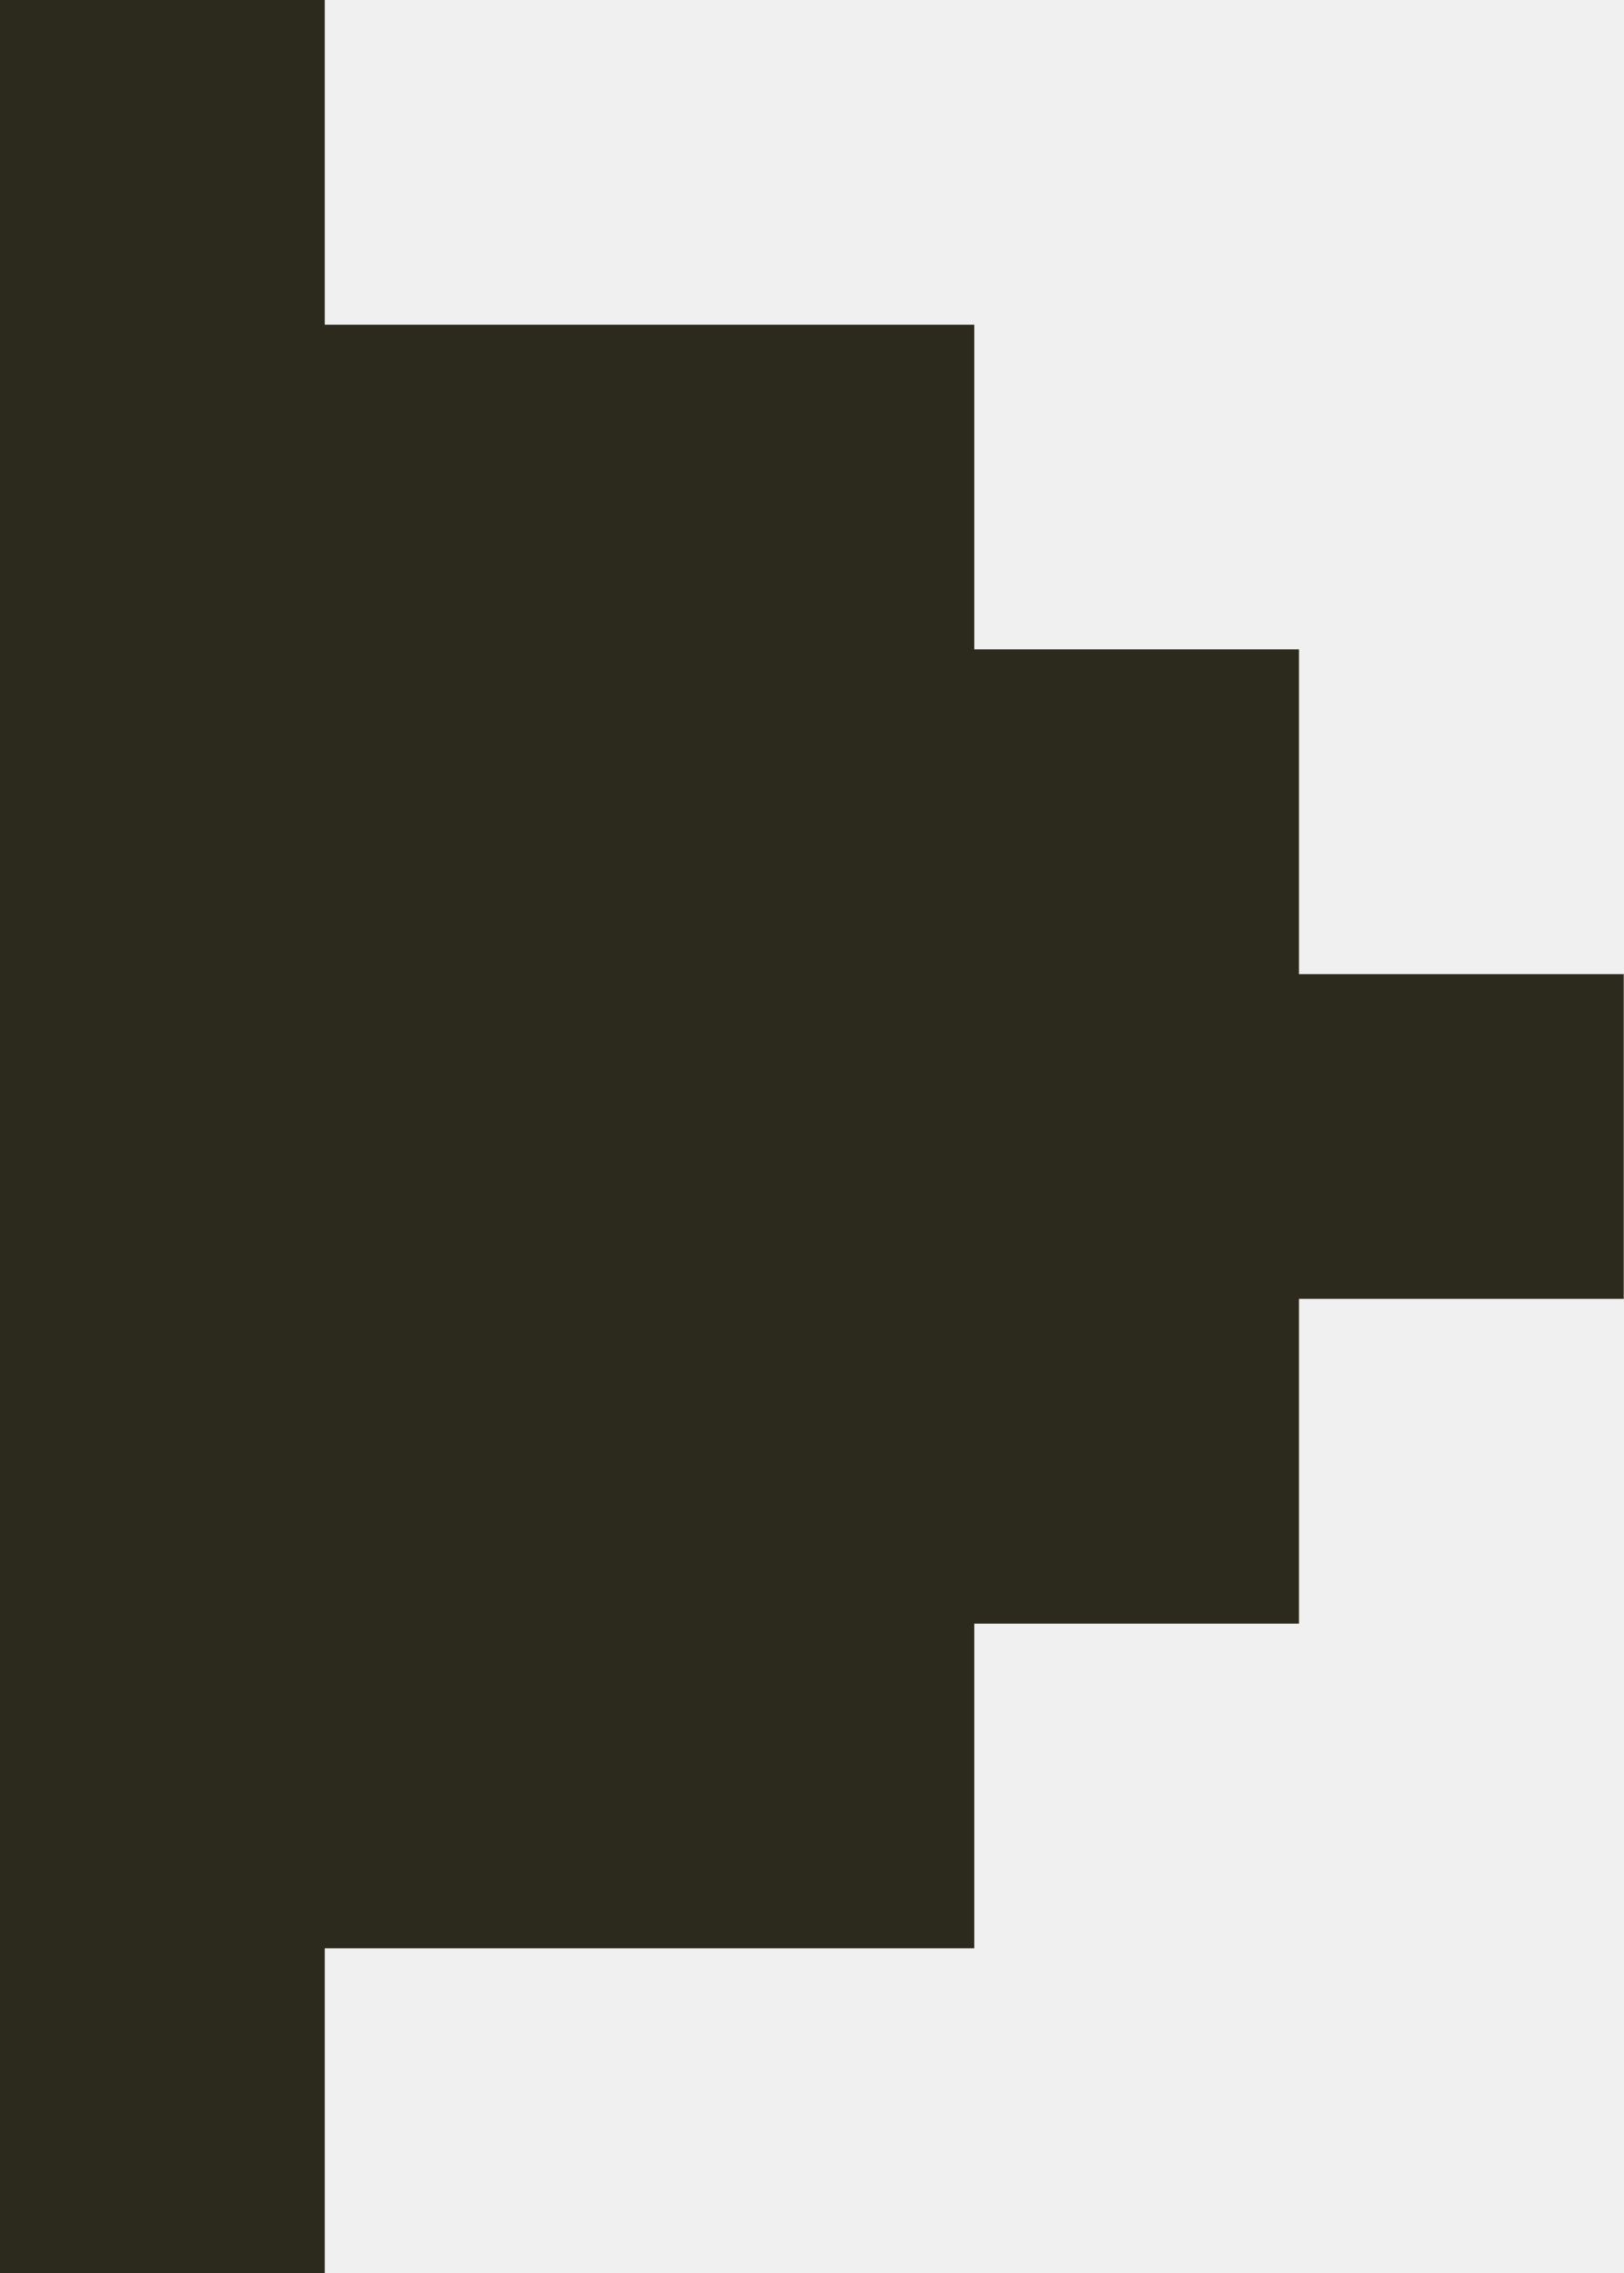
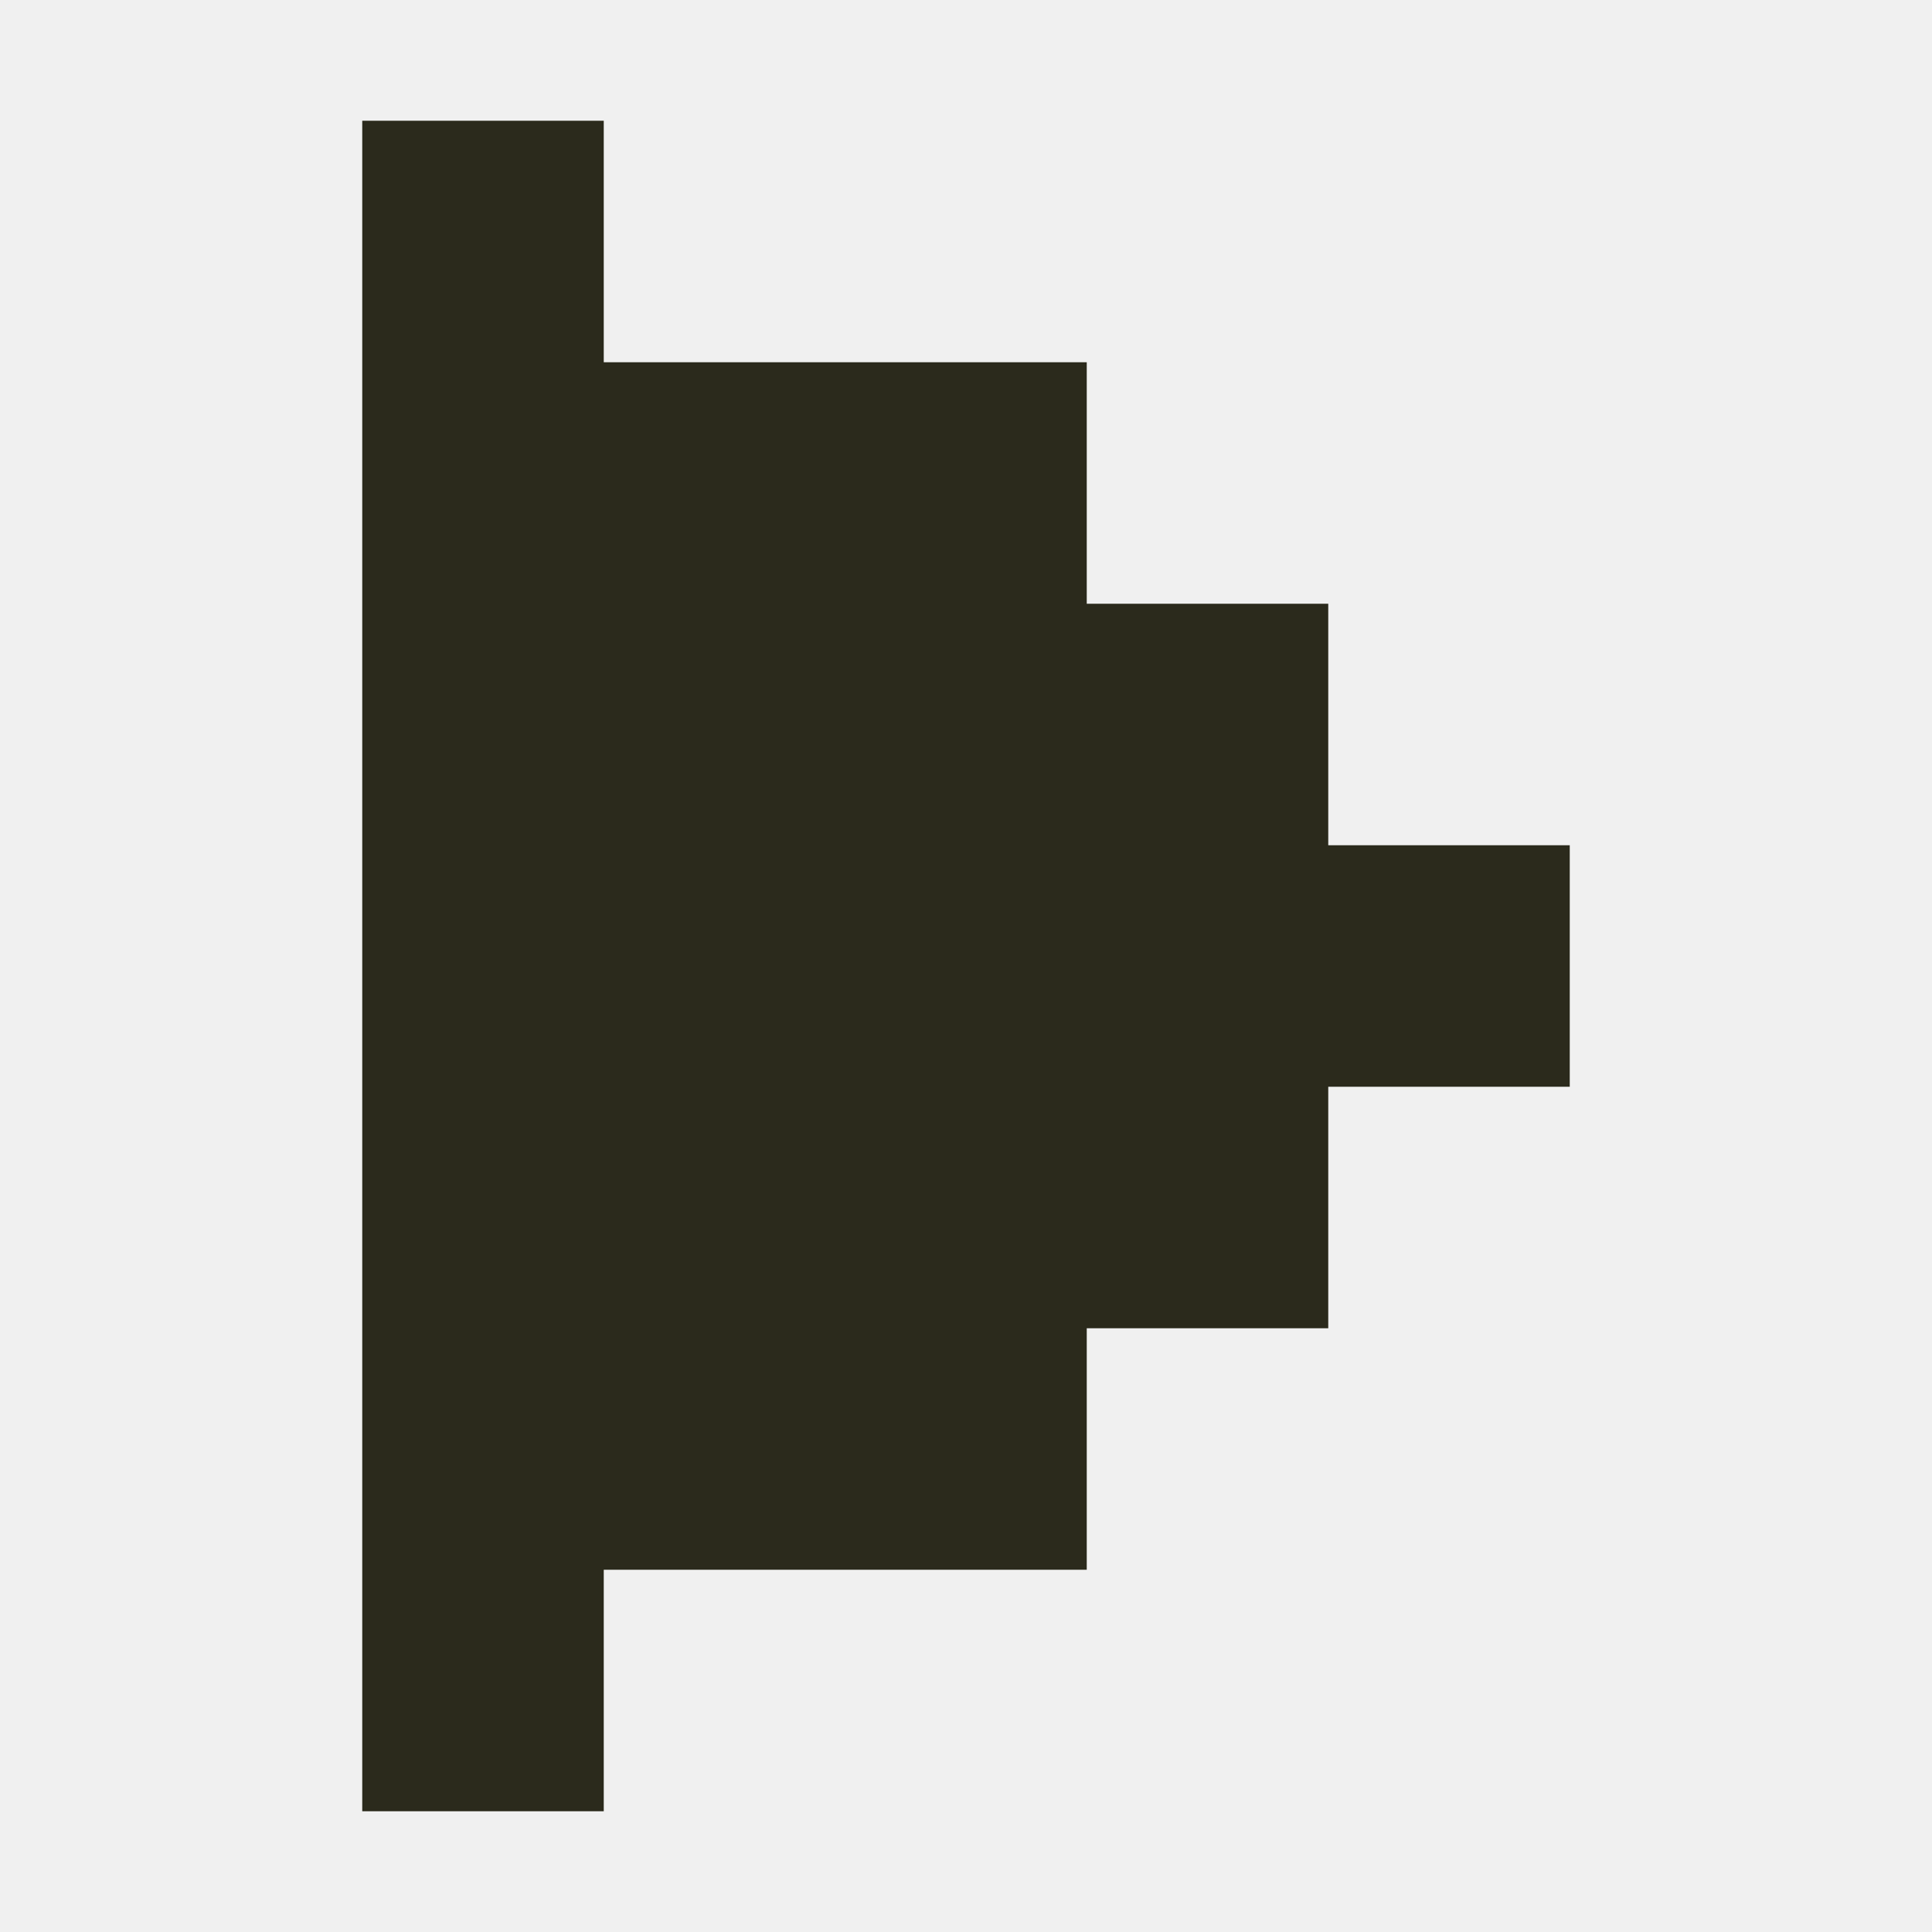
- <svg xmlns="http://www.w3.org/2000/svg" preserveAspectRatio="none" overflow="visible" style="display: block;" width="10" height="14" viewBox="0 0 10 14" fill="none">
-   <g id="pixels" clip-path="url(#clip0_0_18)">
-     <path id="Vector" d="M0 0H2V2H0V0ZM0 2H2V4H0V2ZM2 2H4V4H2V2ZM4 2H6V4H4V2ZM0 4H2V6H0V4ZM2 4H4V6H2V4ZM4 4H6V6H4V4ZM6 4H8V6H6V4ZM0 6H2V8H0V6ZM2 6H4V8H2V6ZM4 6H6V8H4V6ZM6 6H8V8H6V6ZM8 6H10V8H8V6ZM0 8H2V10H0V8ZM2 8H4V10H2V8ZM4 8H6V10H4V8ZM6 8H8V10H6V8ZM0 10H2V12H0V10ZM2 10H4V12H2V10ZM4 10H6V12H4V10ZM0 12H2V14H0V12Z" fill="#2B2A1C" />
-   </g>
-   <defs>
-     <clipPath id="clip0_0_18">
-       <rect width="10" height="14" fill="white" />
-     </clipPath>
-   </defs>
+ <svg xmlns="http://www.w3.org/2000/svg" width="16" height="16" viewBox="0 0 16 16" fill="none">
+   <path d="M3 1H5V3H3V1ZM3 3H5V5H3V3ZM5 3H7V5H5V3ZM7 3H9V5H7V3ZM3 5H5V7H3V5ZM5 5H7V7H5V5ZM7 5H9V7H7V5ZM9 5H11V7H9V5ZM3 7H5V9H3V7ZM5 7H7V9H5V7ZM7 7H9V9H7V7ZM9 7H11V9H9V7ZM11 7H13V9H11V7ZM3 9H5V11H3V9ZM5 9H7V11H5V9ZM7 9H9V11H7V9ZM9 9H11V11H9V9ZM3 11H5V13H3V11ZM5 11H7V13H5V11ZM7 11H9V13H7V11ZM3 13H5V15H3V13Z" fill="#2B2A1C" />
</svg>
